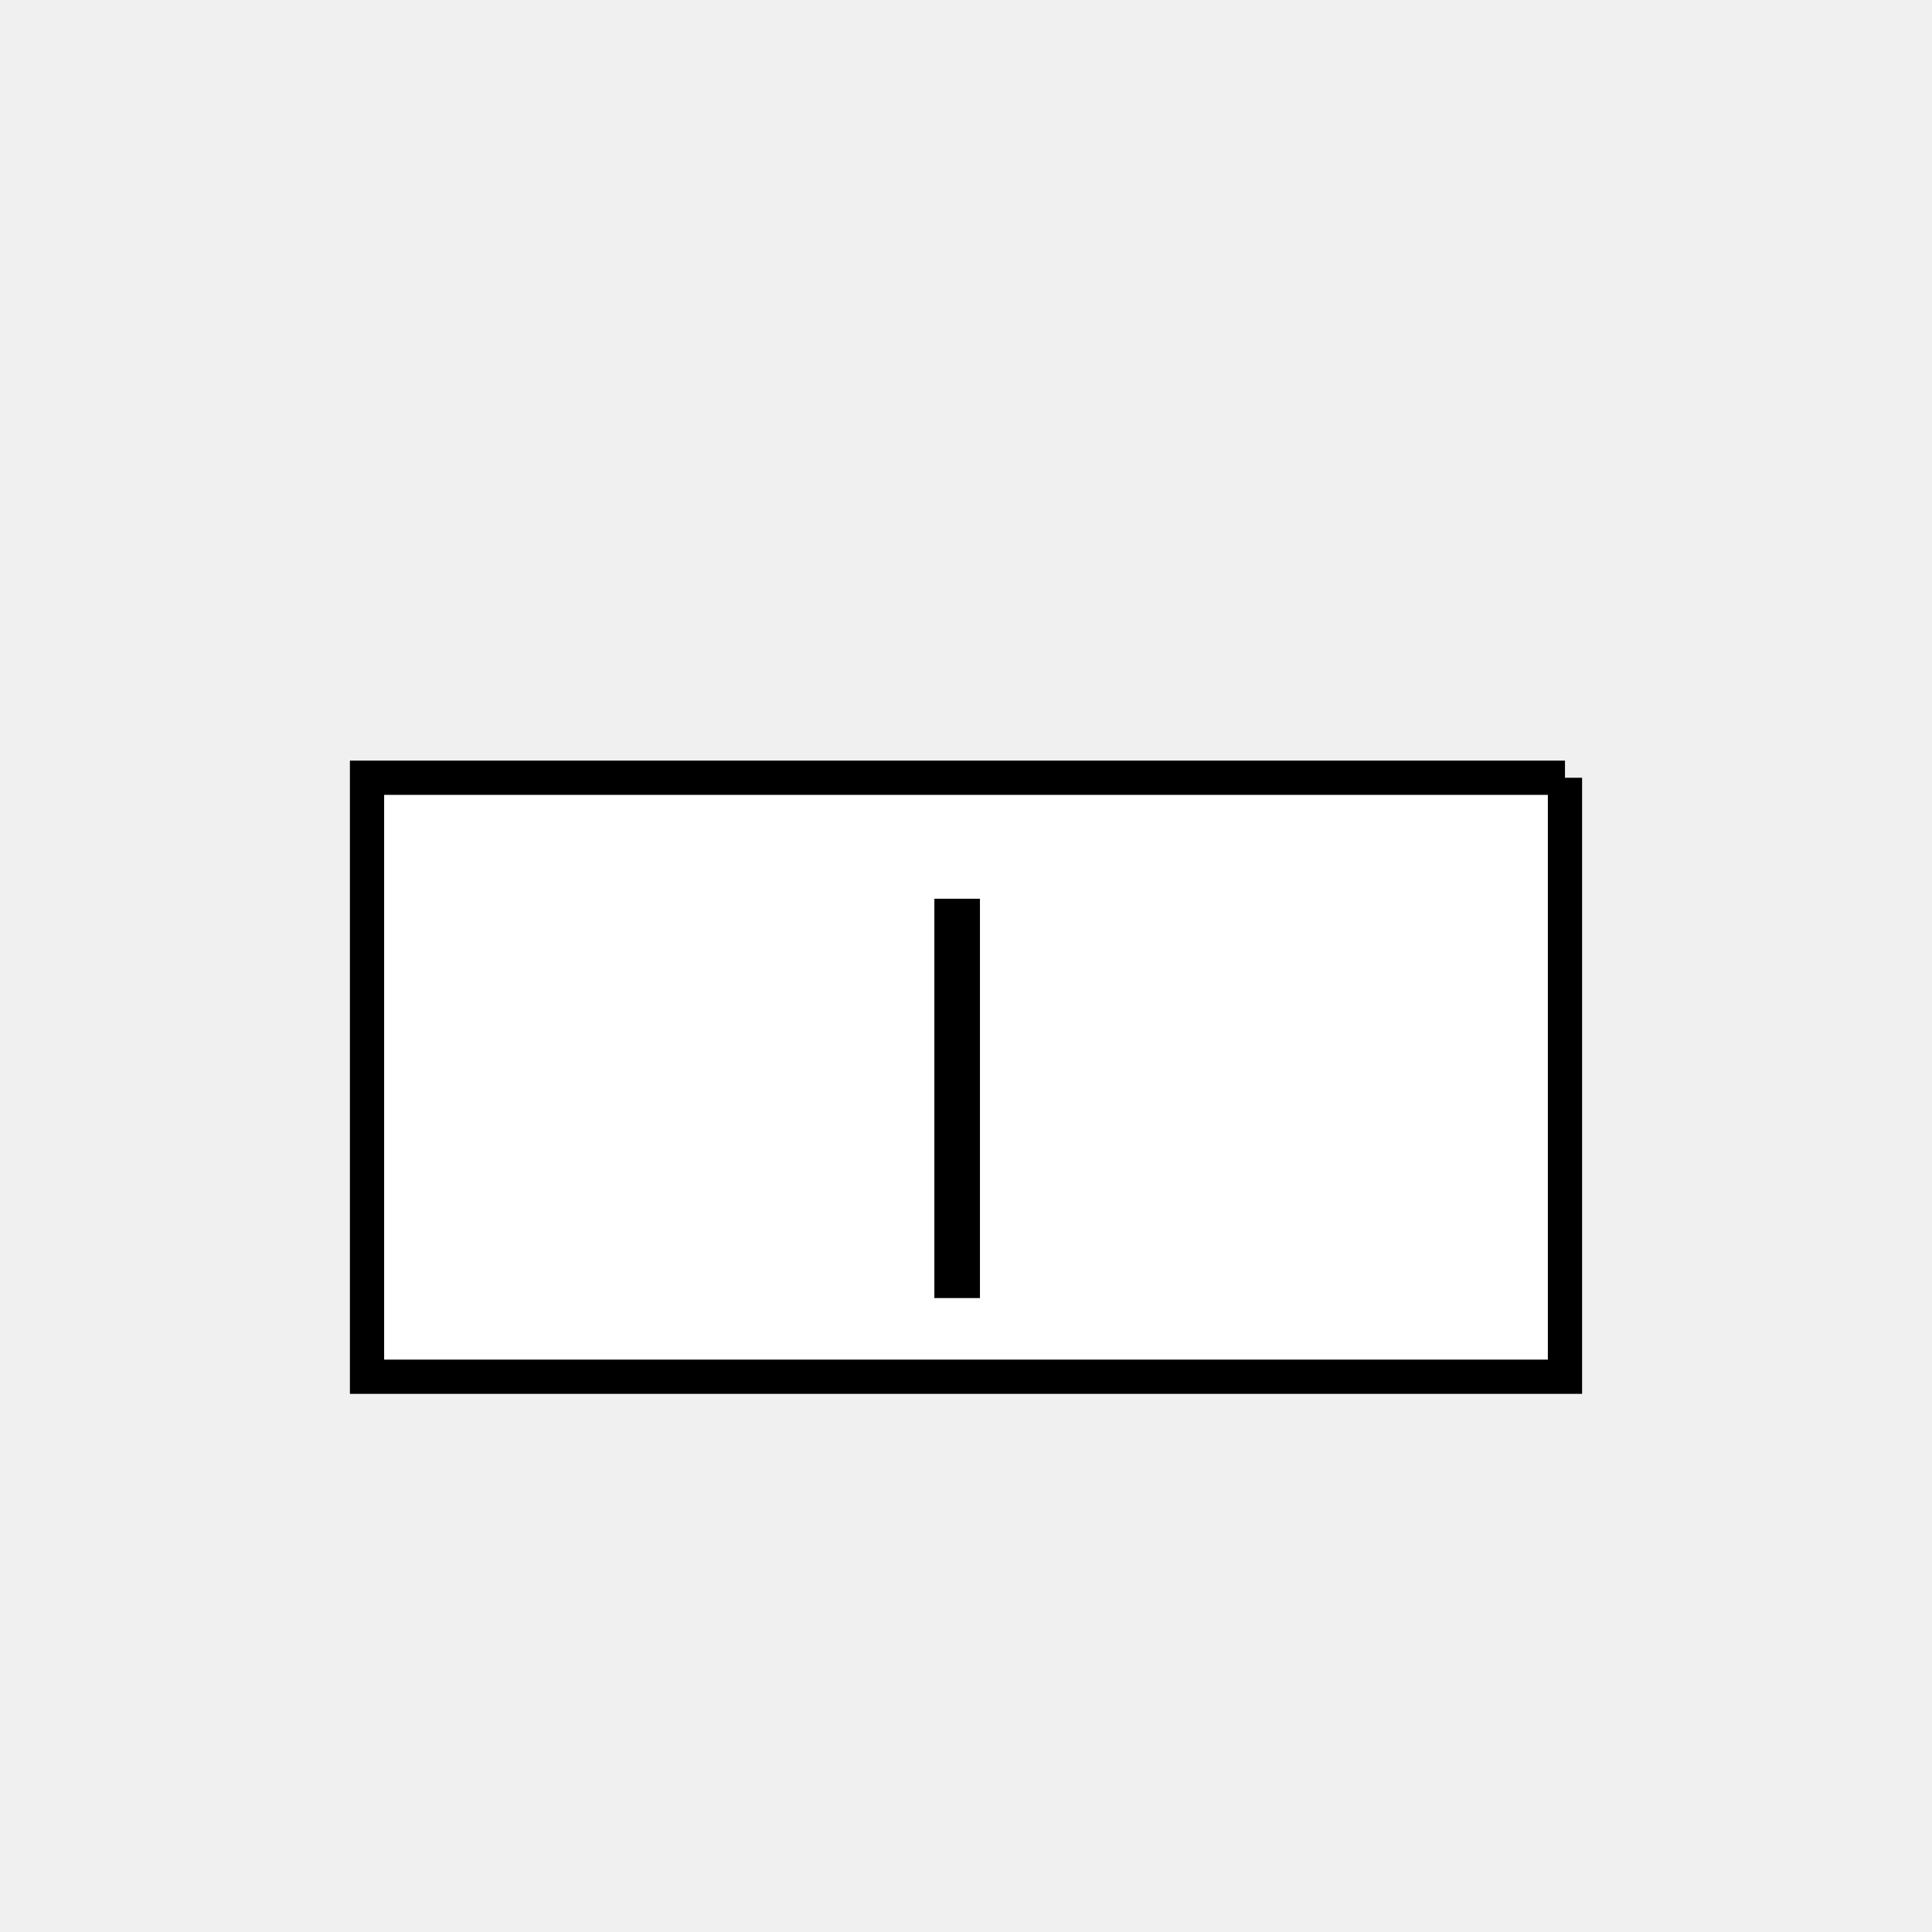
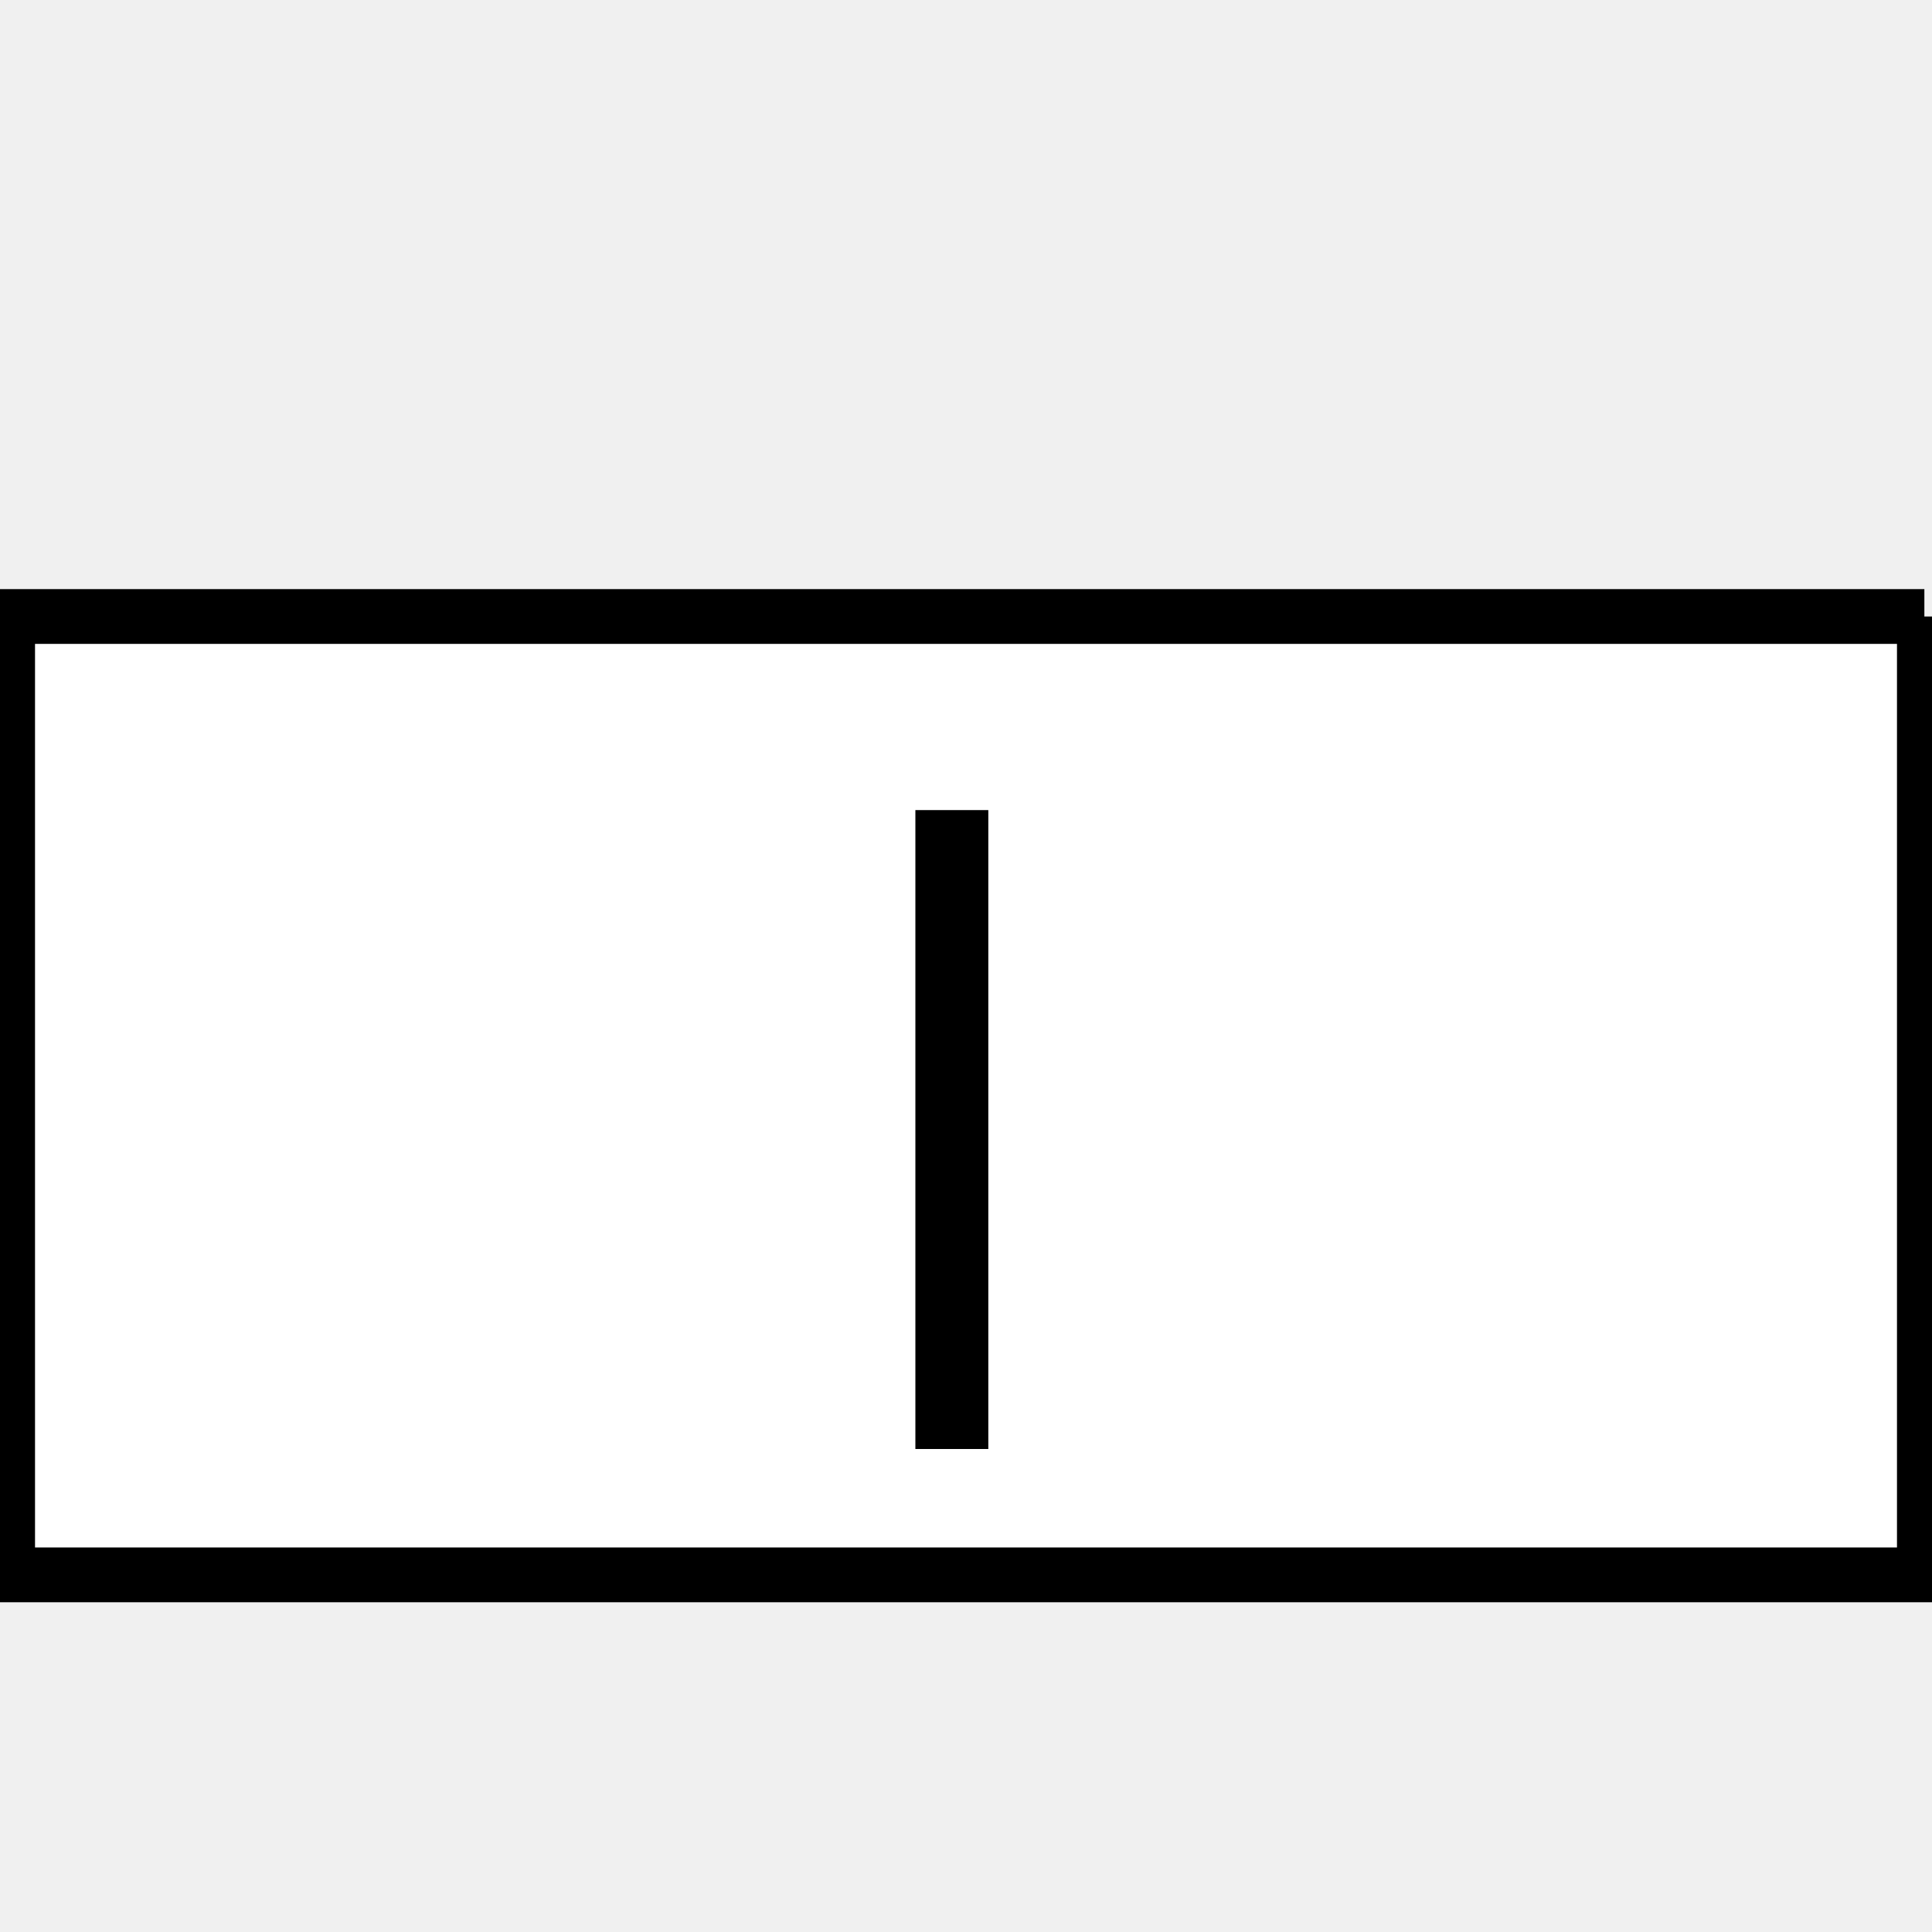
- <svg xmlns="http://www.w3.org/2000/svg" width="11.289mm" height="11.289mm" viewBox="0 0 32 32" version="1.2" baseProfile="tiny">
+ <svg xmlns="http://www.w3.org/2000/svg" width="32" height="32" viewBox="6 11 20 11" version="1.2" baseProfile="tiny">
  <defs>
</defs>
  <g fill="none" stroke="black" stroke-width="1" fill-rule="evenodd" stroke-linecap="square" stroke-linejoin="bevel">
    <g fill="#ffffff" fill-opacity="1" stroke="#000000" stroke-opacity="1" stroke-width="0.567" stroke-linecap="butt" stroke-linejoin="miter" stroke-miterlimit="2" transform="matrix(1,0,0,1,0,0)" font-family="MS Shell Dlg 2" font-size="8.25" font-weight="400" font-style="normal">
      <path vector-effect="none" fill-rule="evenodd" d="M25.921,12.882 L25.921,22.803 L6.079,22.803 L6.079,12.882 L25.921,12.882" />
    </g>
    <g fill="#000000" fill-opacity="1" stroke="none" transform="matrix(1,0,0,1,16,16)" font-family="MS Shell Dlg 2" font-size="8.25" font-weight="400" font-style="normal">
      <path vector-effect="none" fill-rule="evenodd" d="M-0.524,5.5 L-0.524,-1.114 L0.231,-1.114 L0.231,5.5 L-0.524,5.5" />
    </g>
    <g fill="#ffffff" fill-opacity="1" stroke="#000000" stroke-opacity="1" stroke-width="0.567" stroke-linecap="butt" stroke-linejoin="miter" stroke-miterlimit="2" transform="matrix(1,0,0,1,0,0)" font-family="MS Shell Dlg 2" font-size="8.25" font-weight="400" font-style="normal">
</g>
  </g>
</svg>
